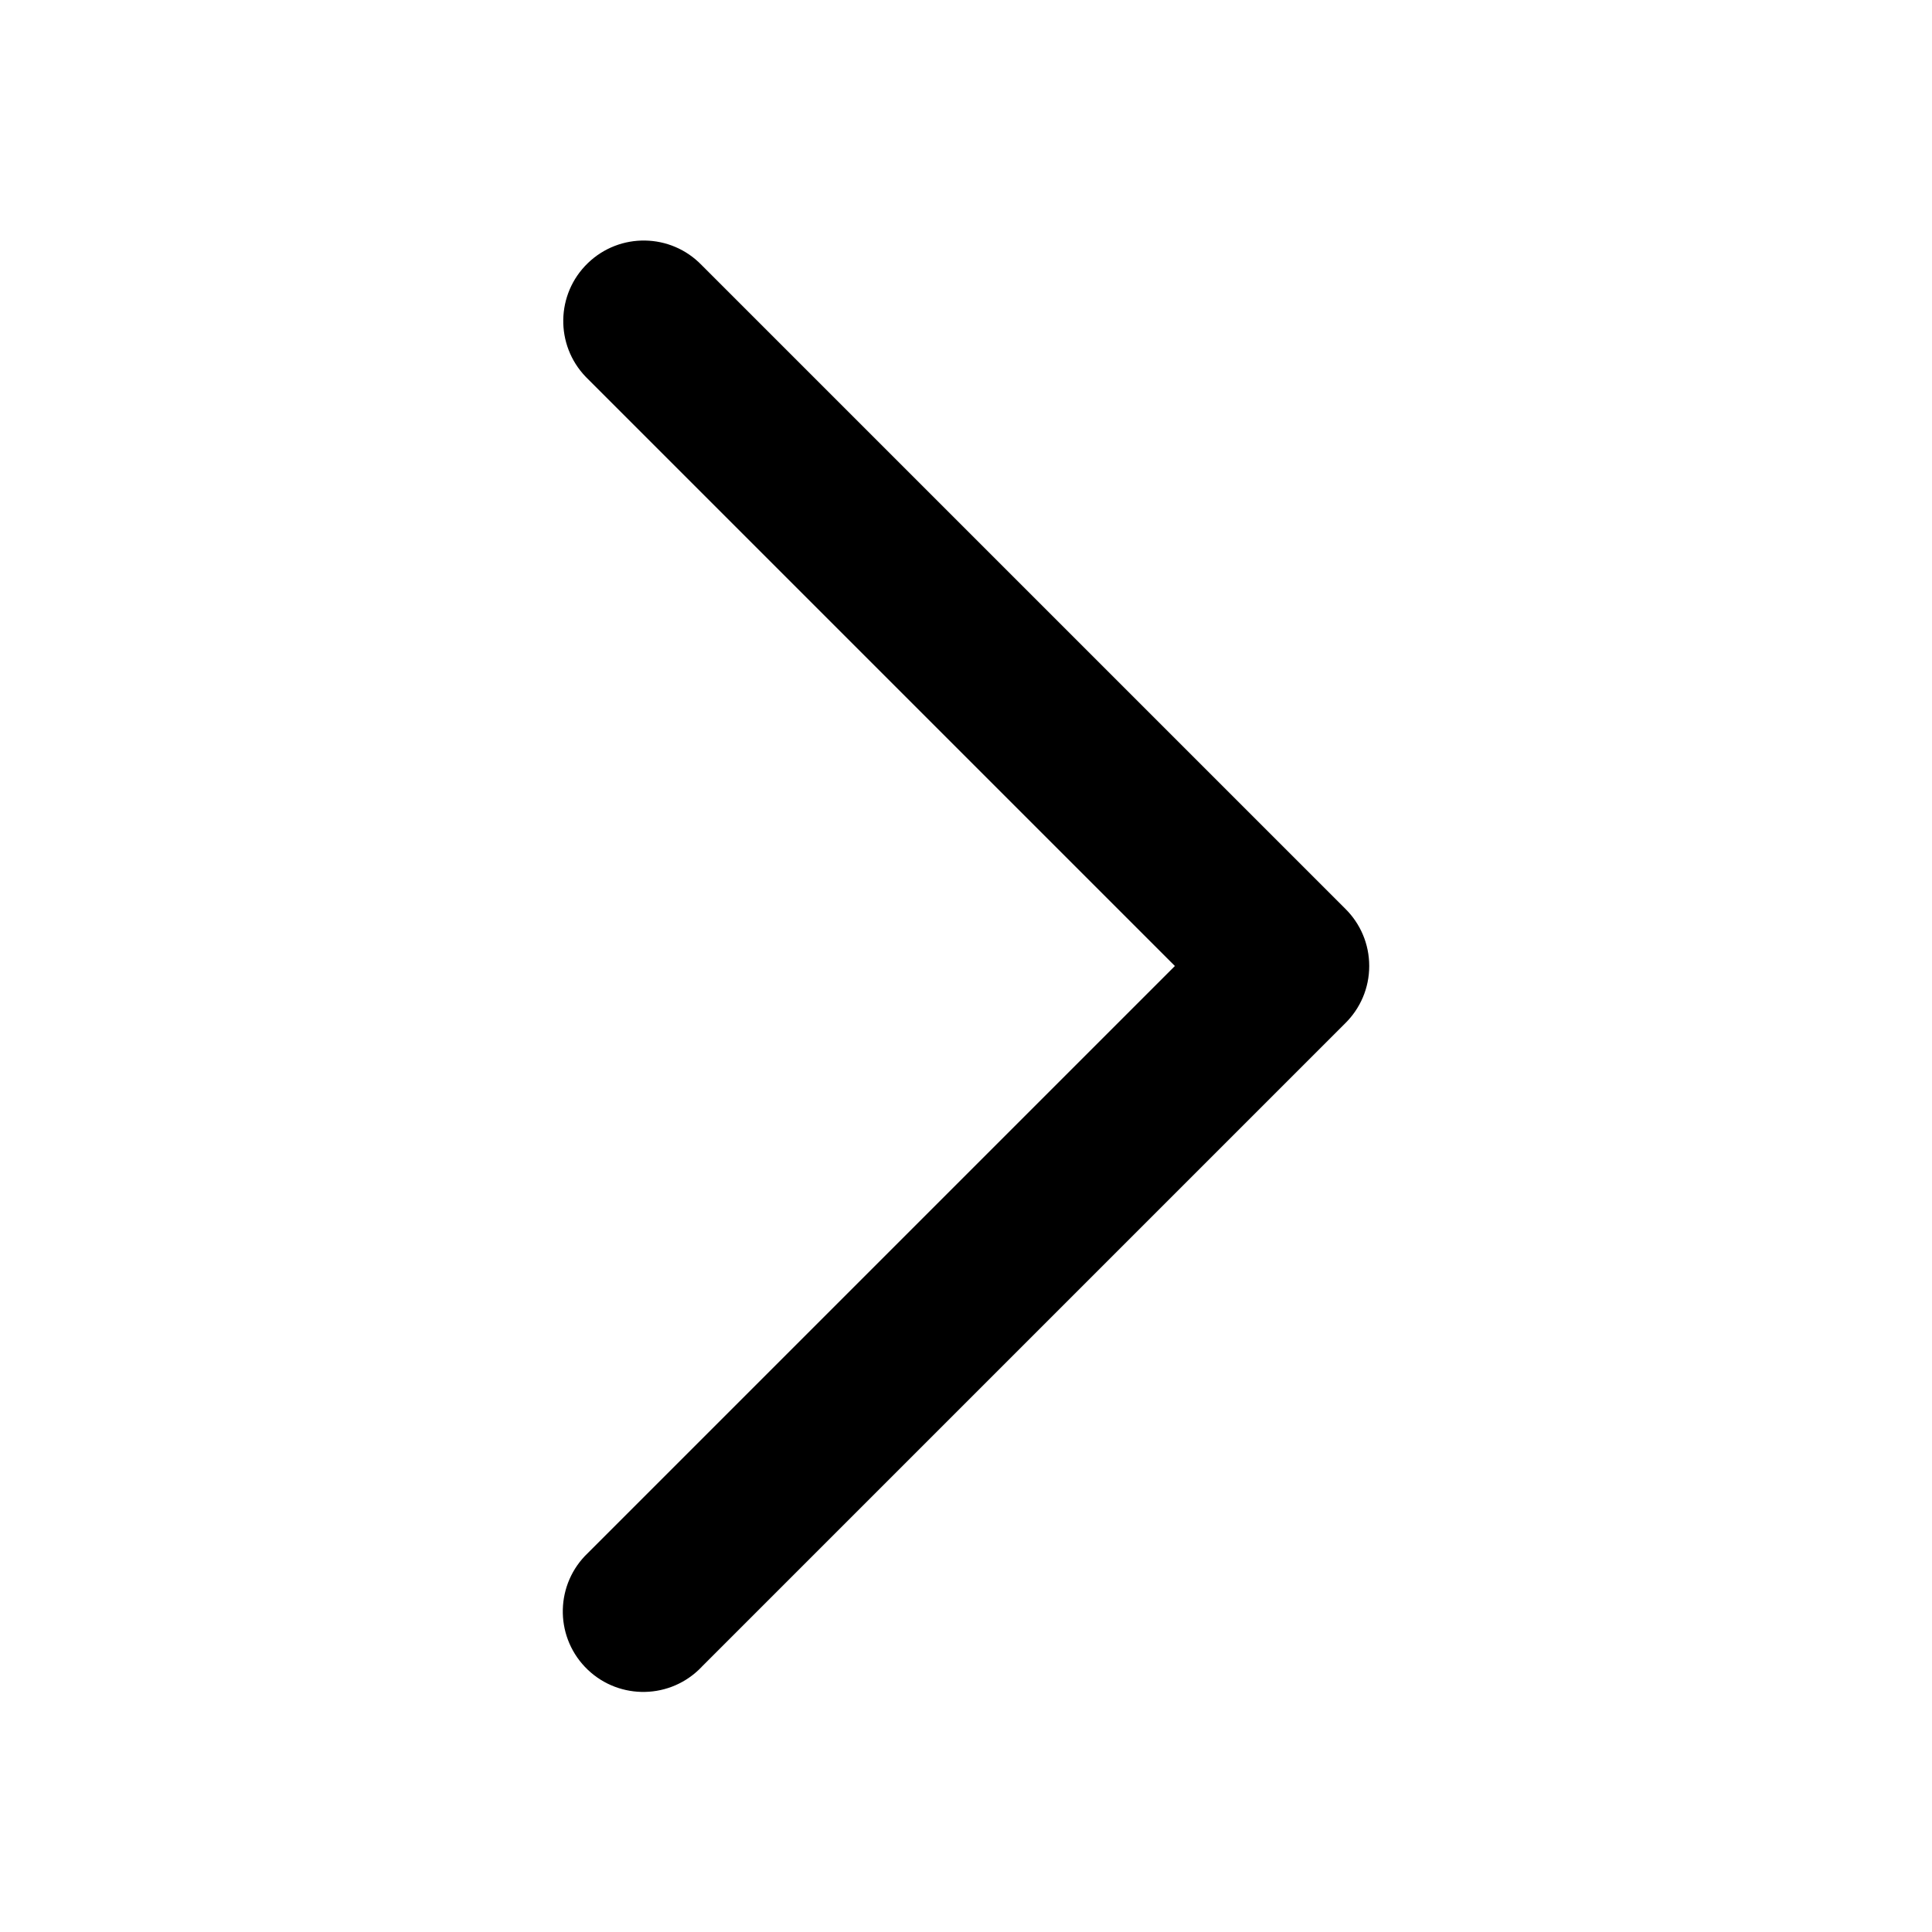
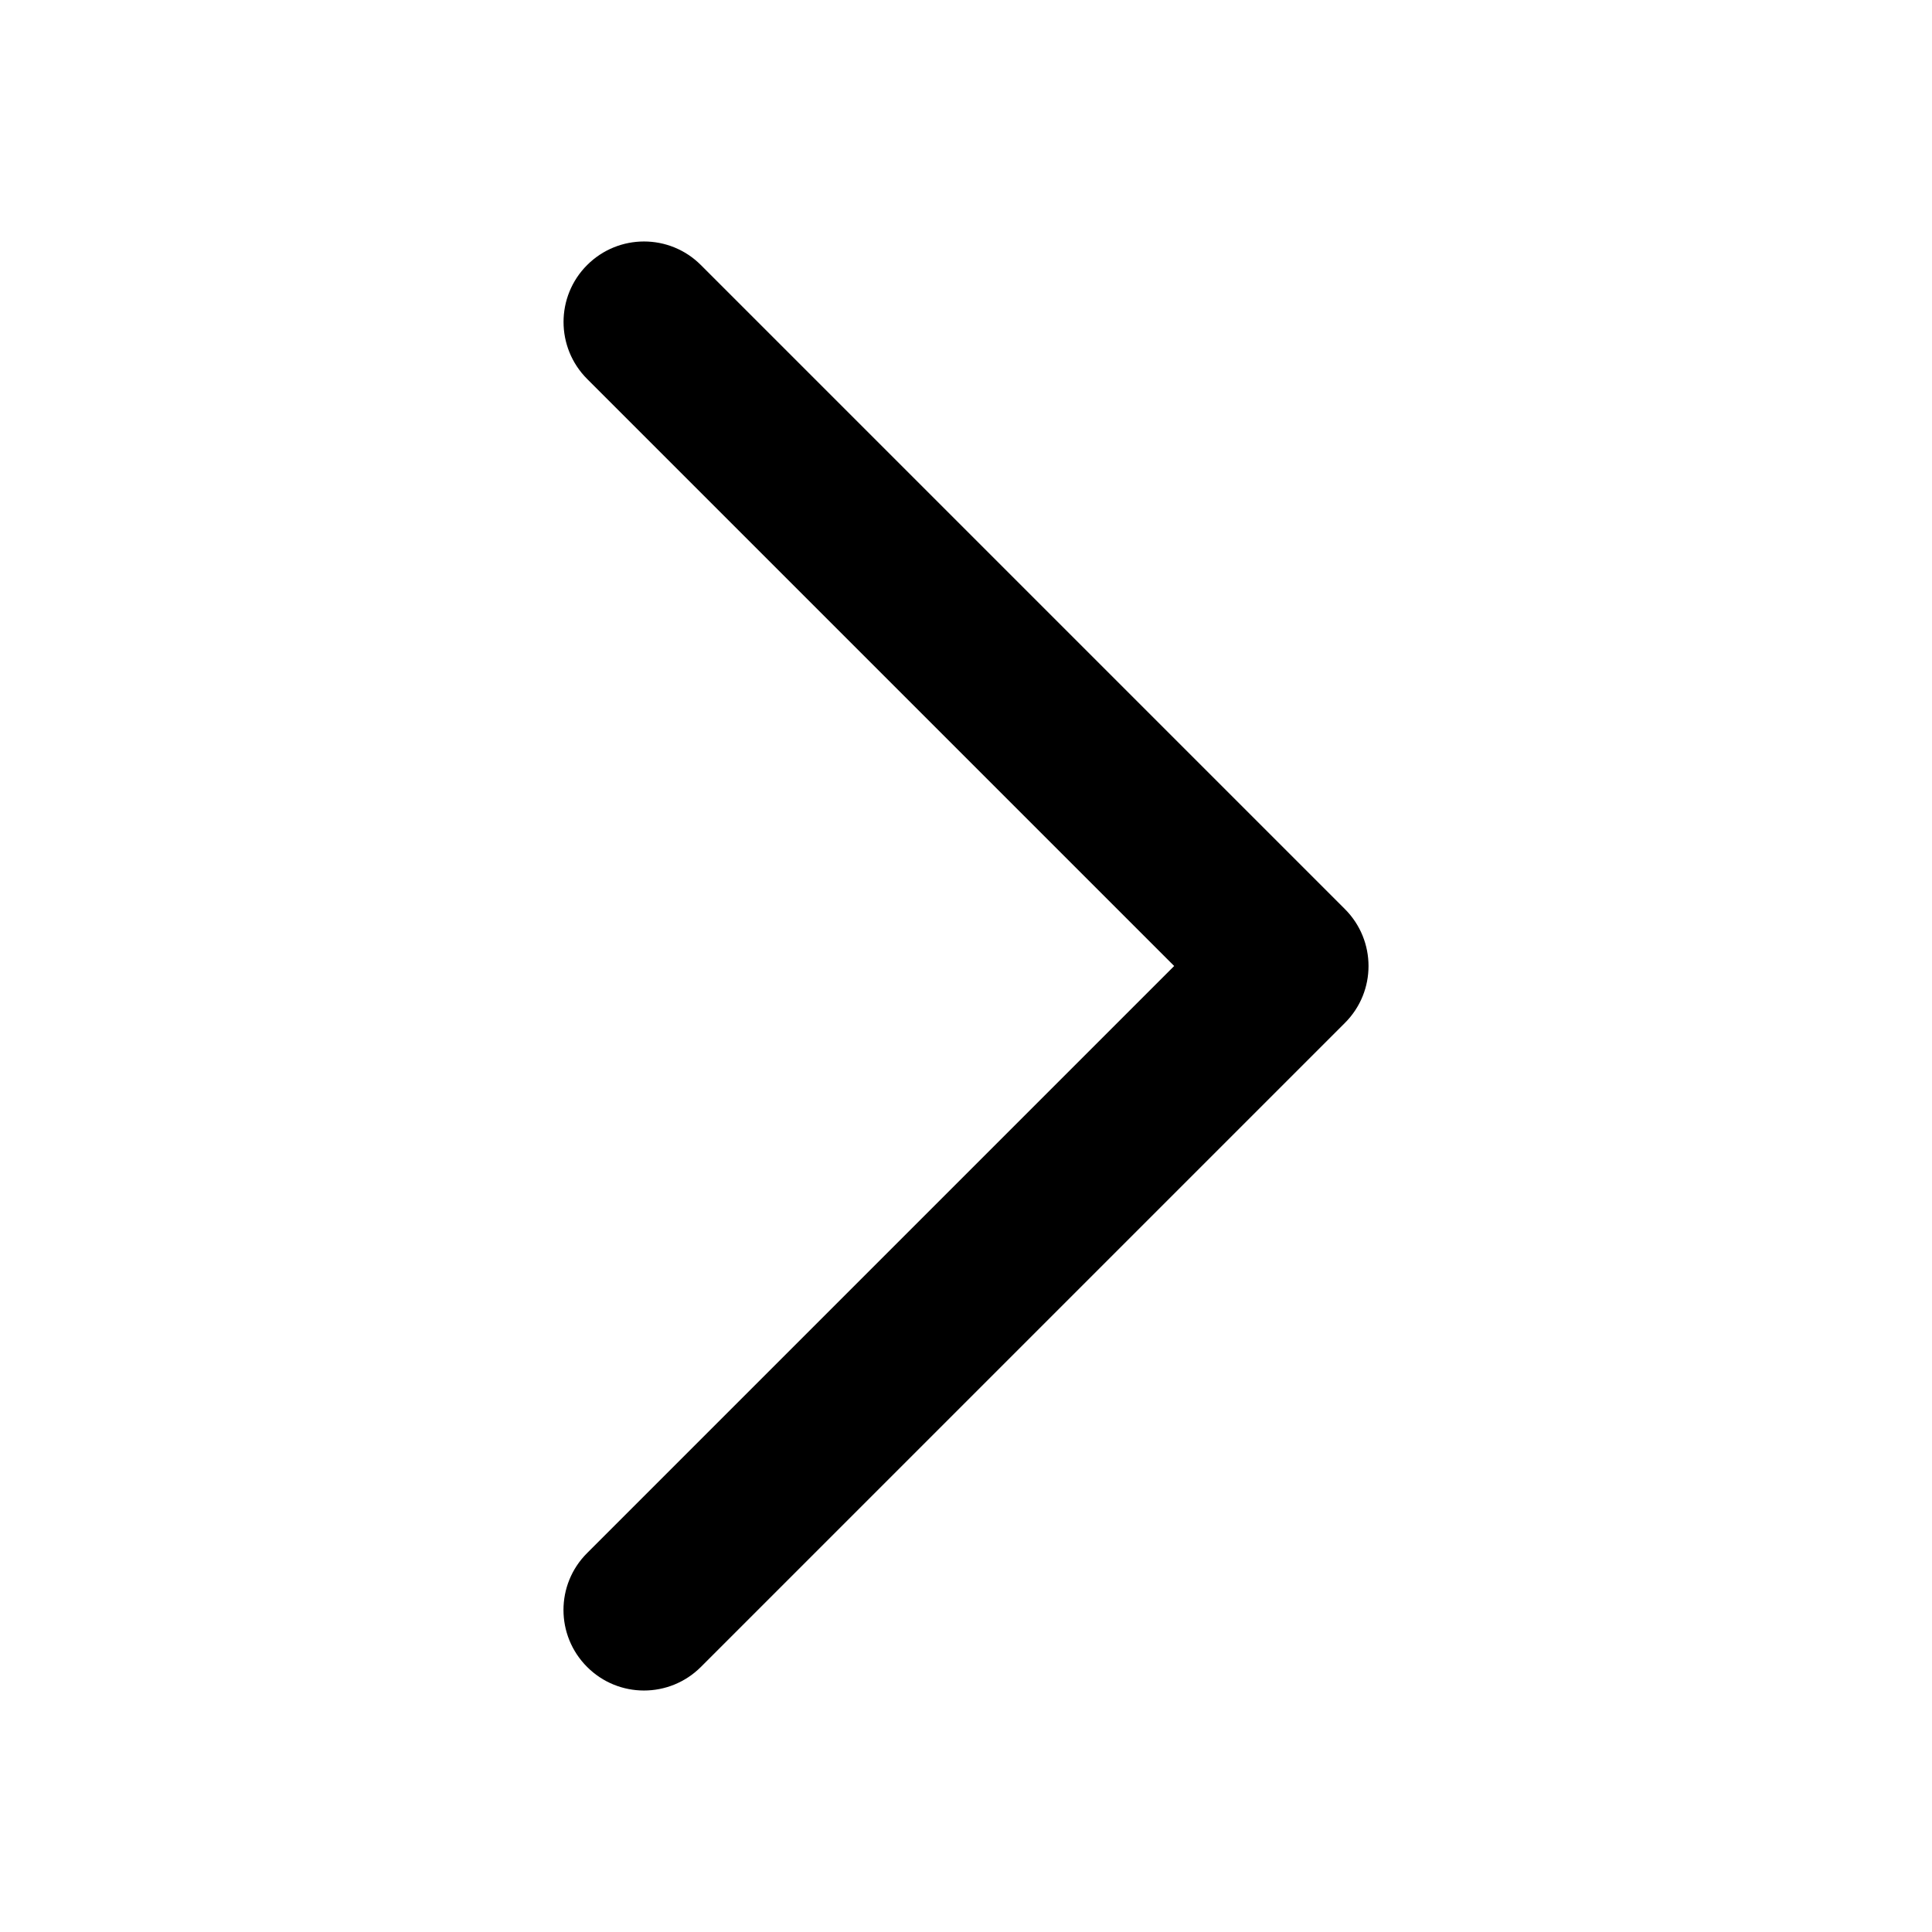
- <svg xmlns="http://www.w3.org/2000/svg" id="cb" width="48" height="48" viewBox="0 0 48 48">
-   <g id="cc">
-     <path d="M17.434,41.411l15.995-15.995c.364-.362,.589-.863,.589-1.416s-.224-1.053-.587-1.415L17.433,6.587c-.767-.795-2.033-.817-2.828-.05s-.817,2.033-.05,2.828c.016,.017,.033,.033,.049,.049l14.586,14.586-14.586,14.586c-.8,.761-.832,2.027-.071,2.828,.761,.8,2.027,.832,2.828,.071,.025-.024,.049-.048,.072-.072l.001-.001Z" />
-   </g>
+ <svg width="24" height="24" viewBox="0 0 24 24">
+   <path d="M7.293 20.707c-.391-.391-.391-1.024 0-1.414L14.586 12l-7.293-7.293c-.39-.391-.39-1.024 0-1.414.391-.391 1.024-.391 1.414 0l8 8c.391.391.391 1.024 0 1.414l-8 8c-.391.391-1.024.391-1.414 0Z" />
</svg>
